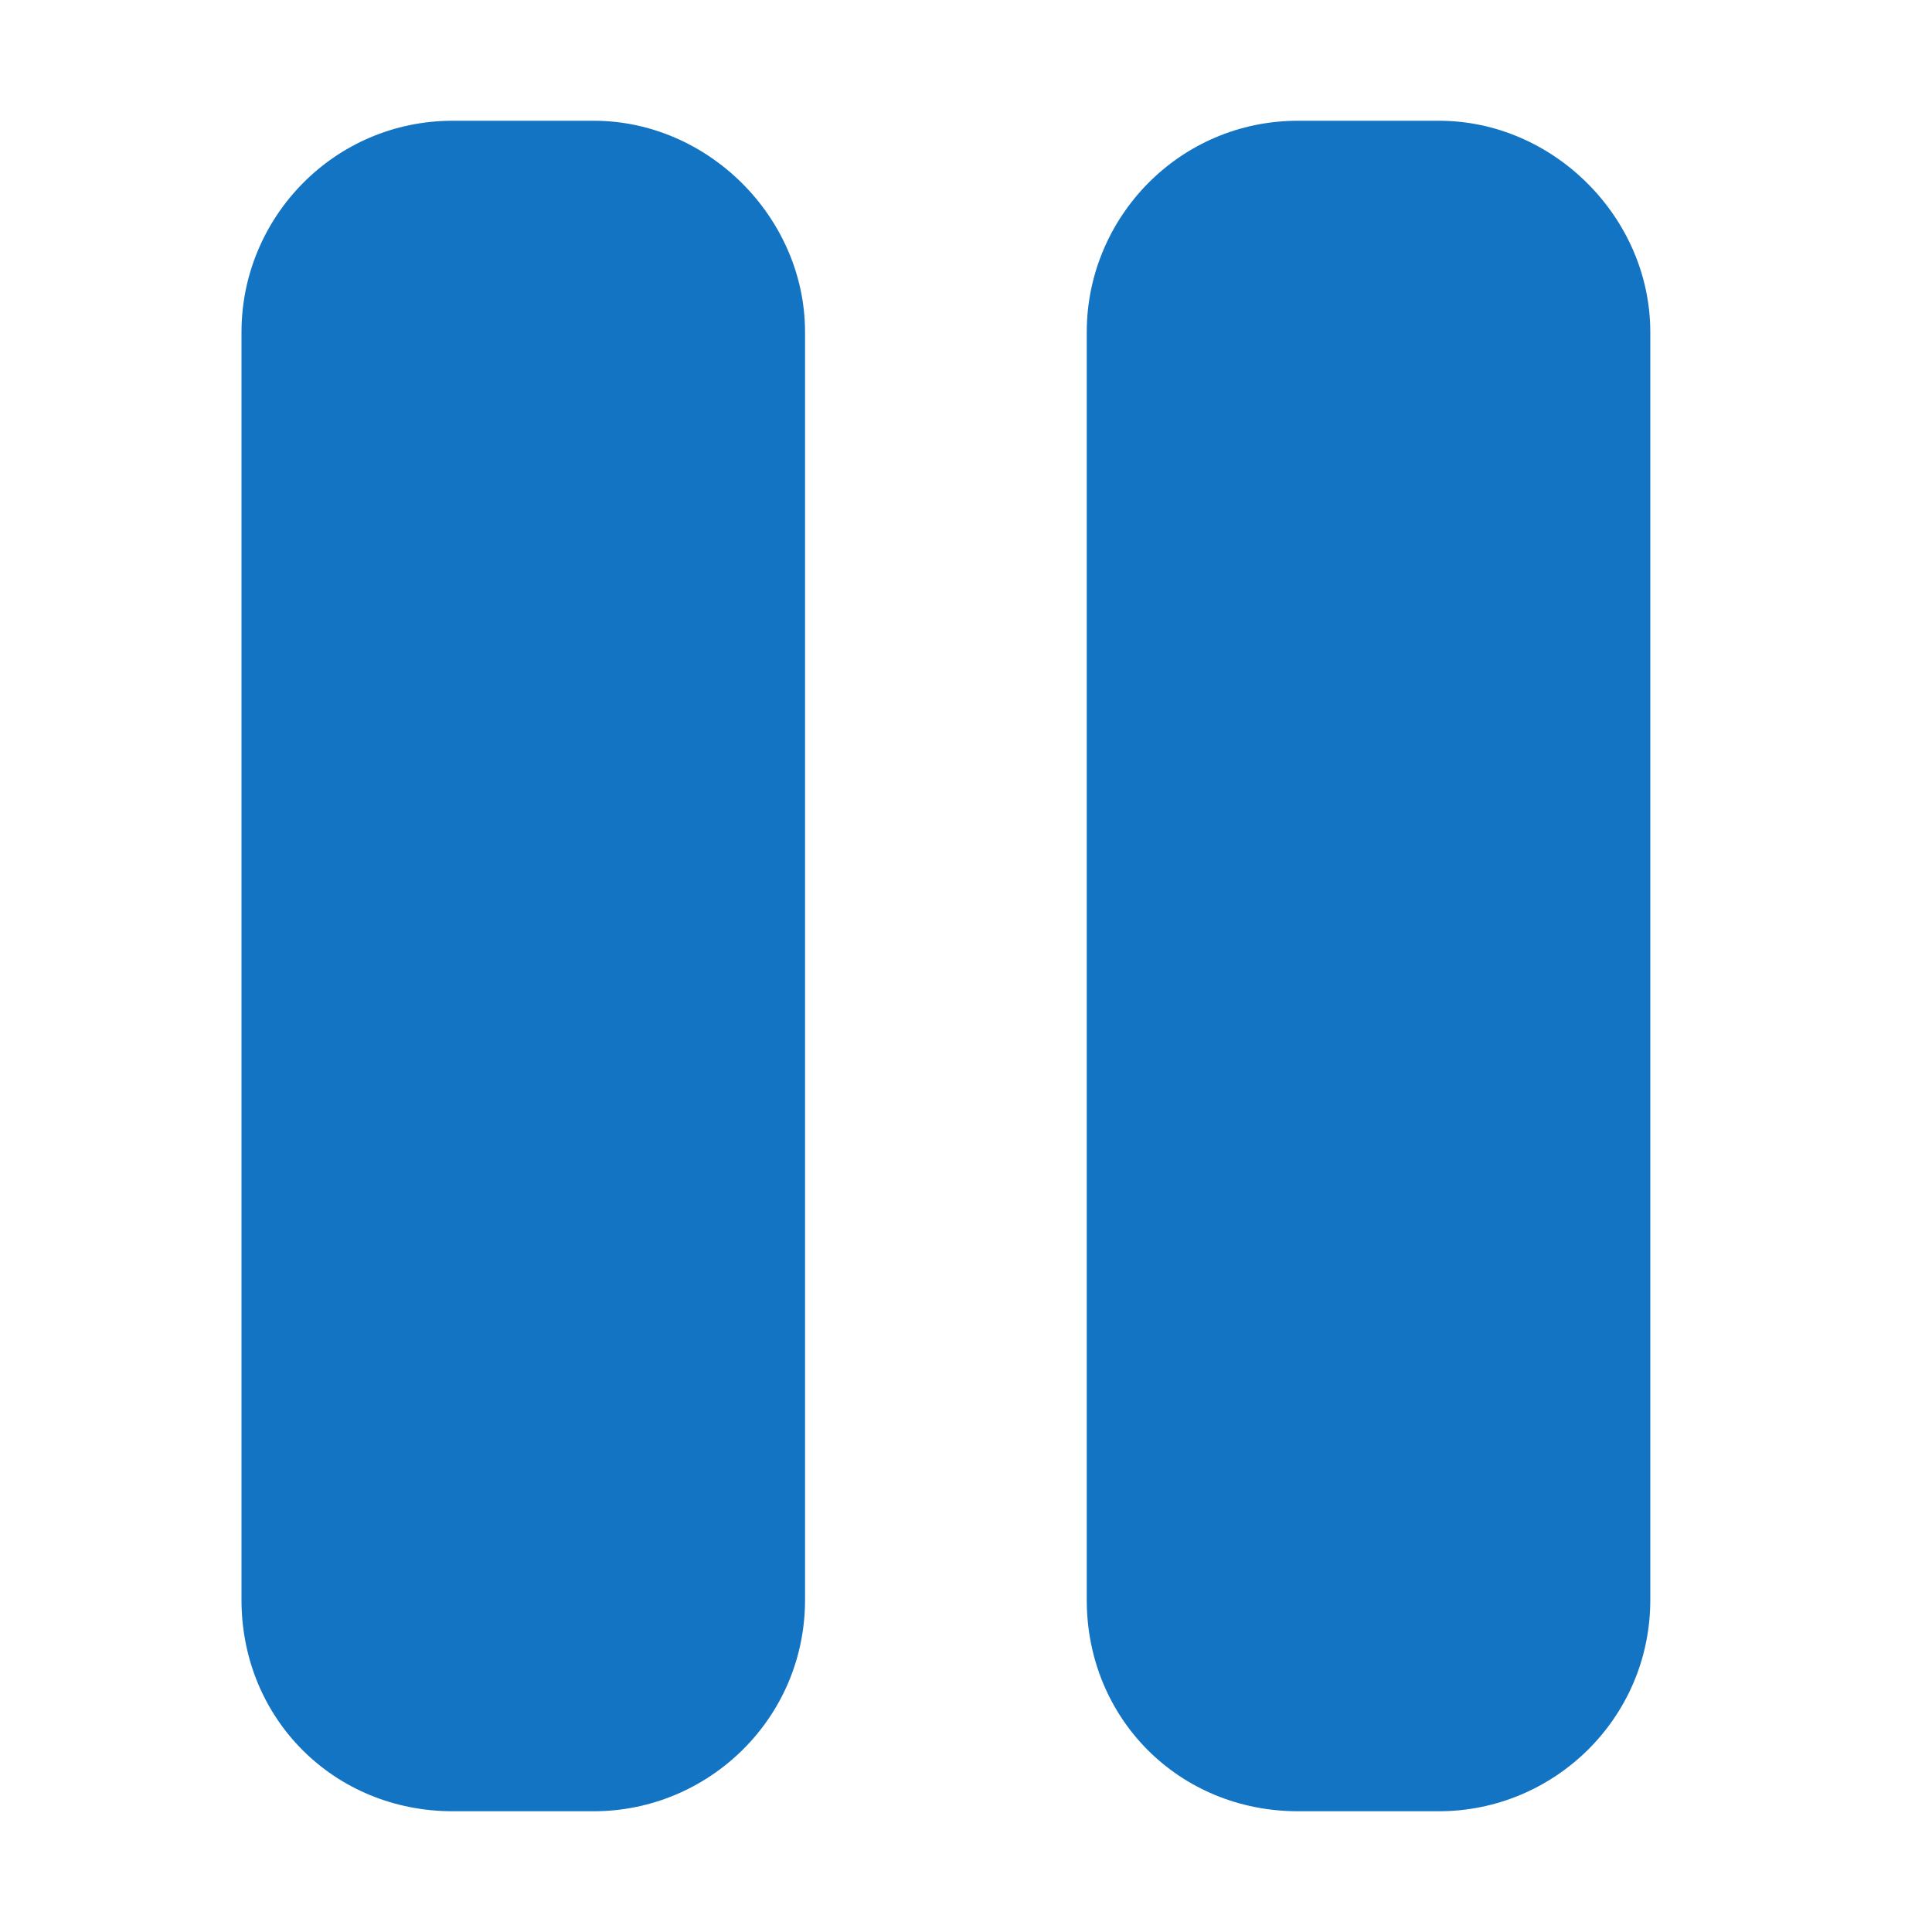
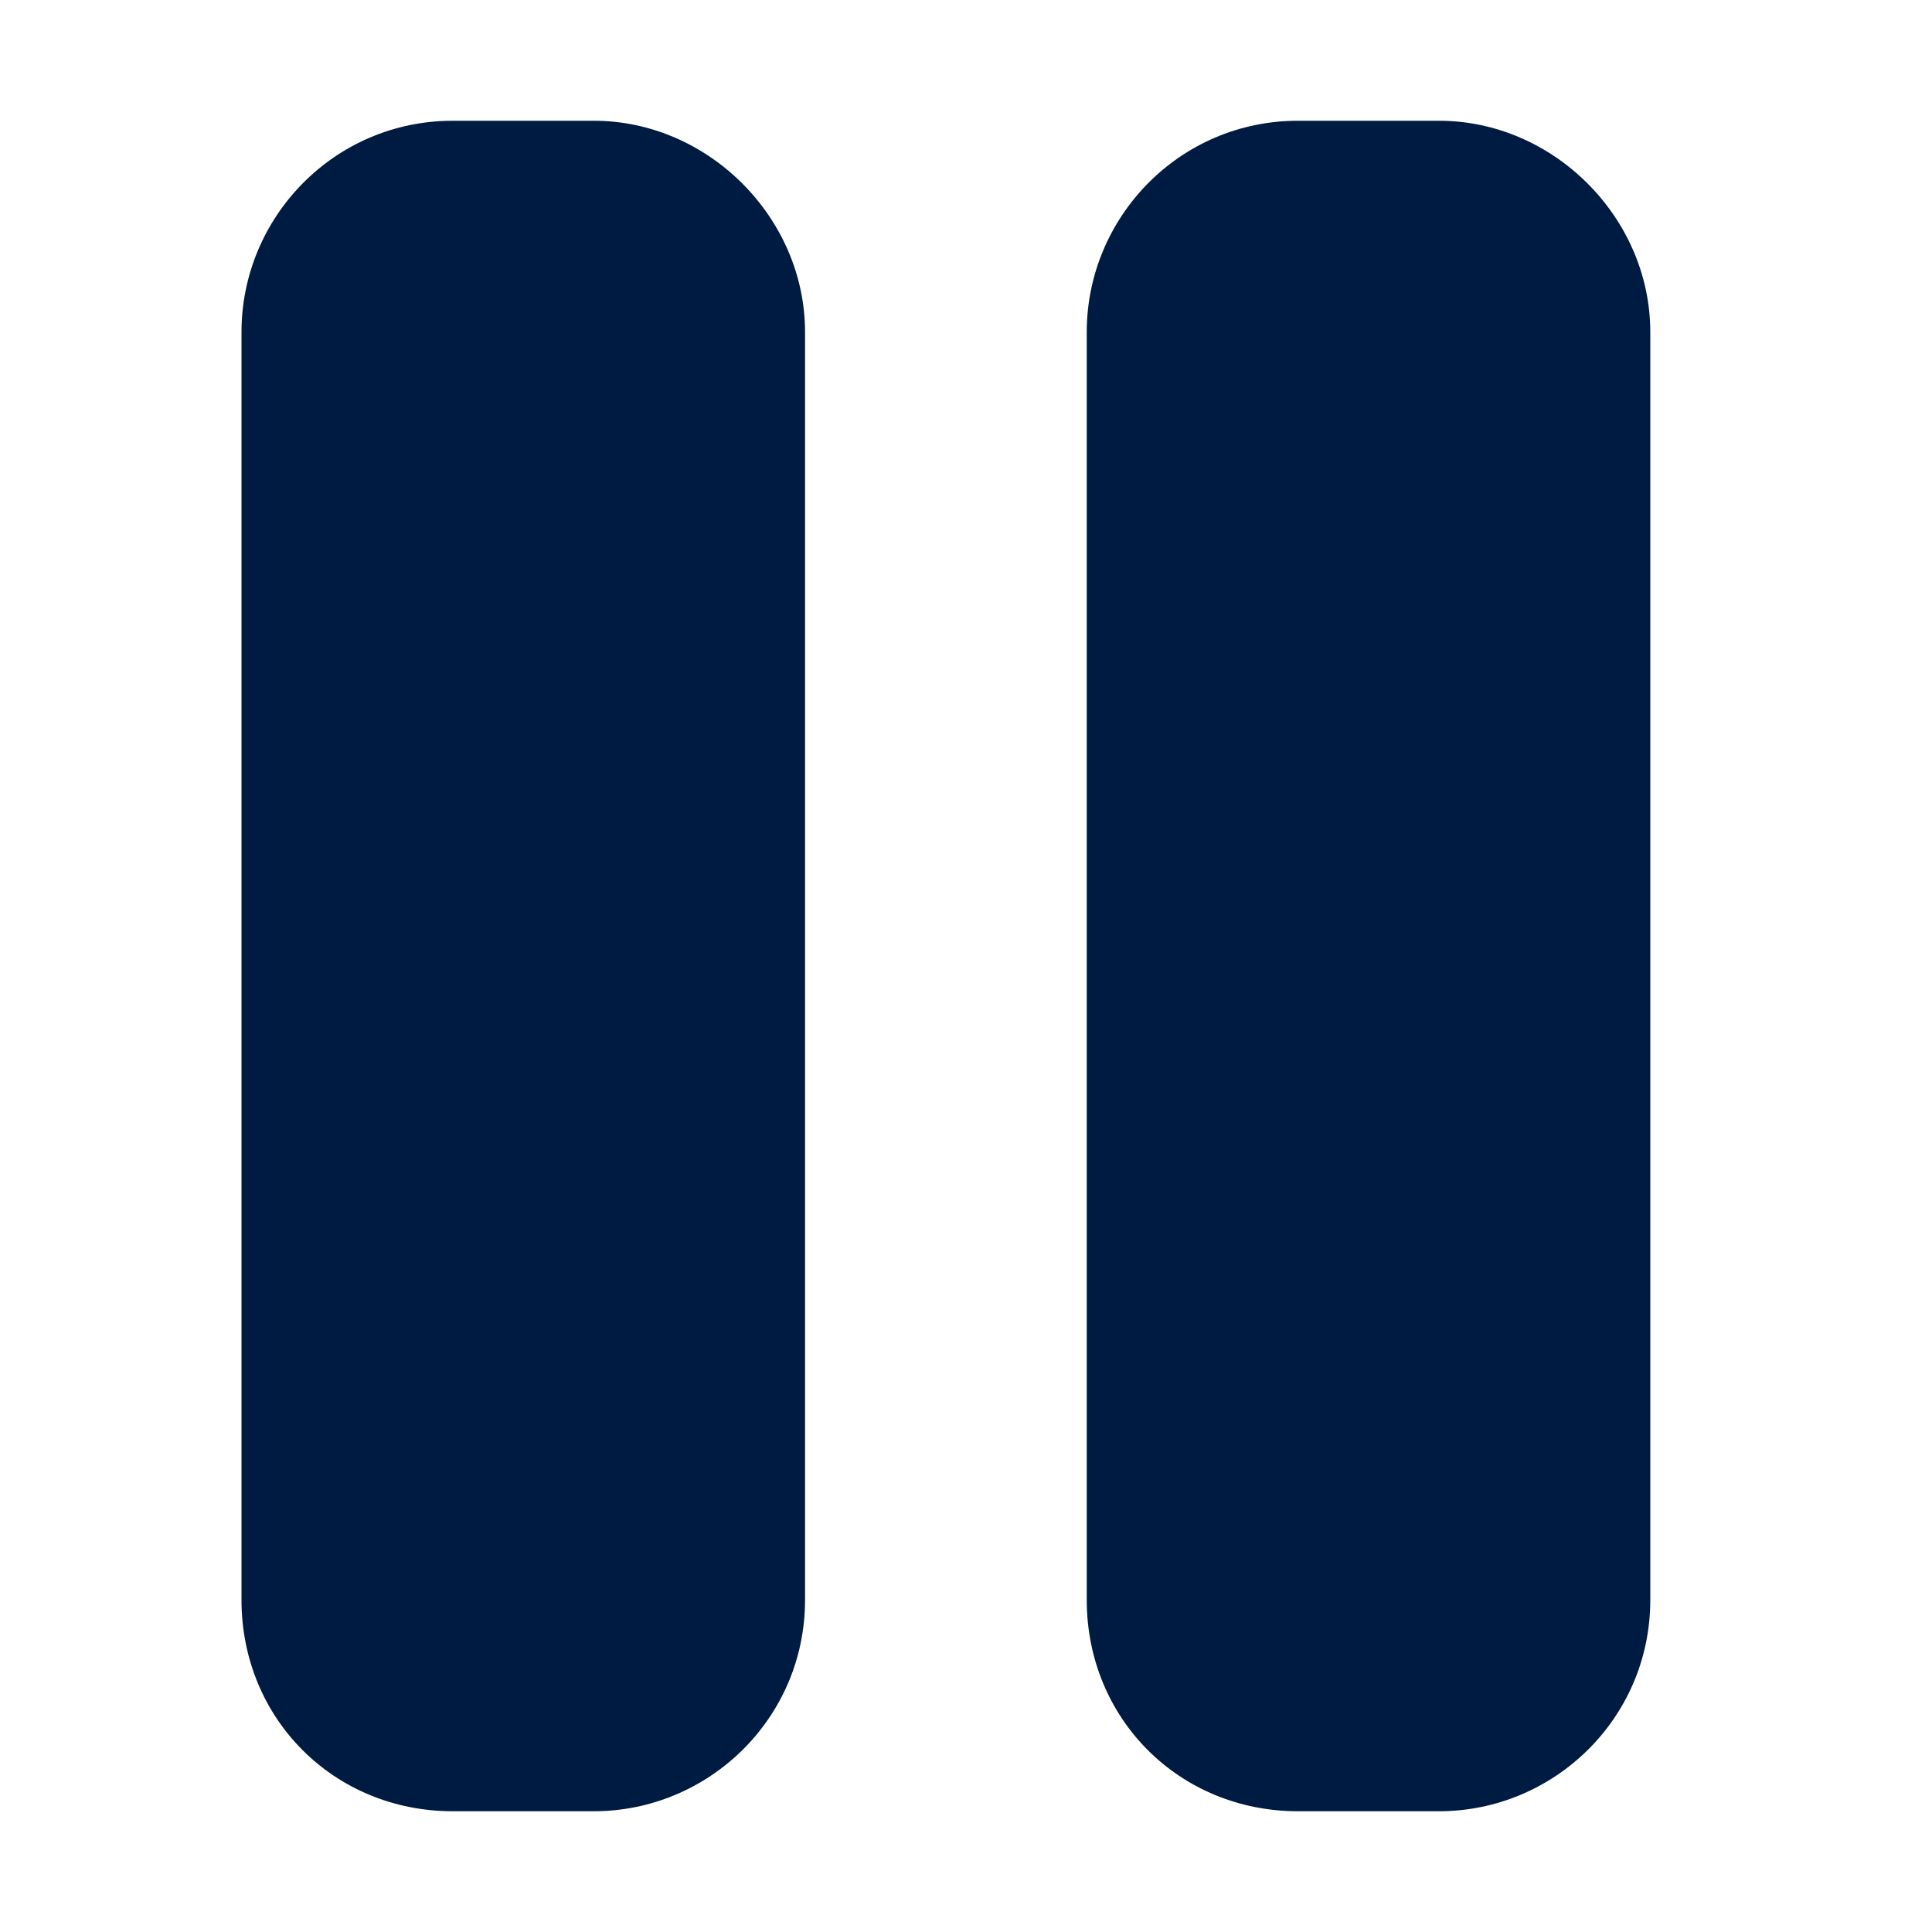
<svg xmlns="http://www.w3.org/2000/svg" width="16" height="16" viewBox="0 0 16 16" fill="none">
-   <path d="M3.75 1H4.917C5.865 1 6.667 1.802 6.667 2.75V13.25C6.667 14.234 5.865 15 4.917 15H3.75C2.766 15 2 14.234 2 13.25V2.75C2 1.802 2.766 1 3.75 1ZM10.75 1H11.917C12.865 1 13.667 1.802 13.667 2.75V13.25C13.667 14.234 12.865 15 11.917 15H10.75C9.766 15 9 14.234 9 13.25V2.75C9 1.802 9.766 1 10.75 1Z" fill="#1474C4" />
+   <path d="M3.75 1H4.917C5.865 1 6.667 1.802 6.667 2.75V13.25C6.667 14.234 5.865 15 4.917 15H3.75C2.766 15 2 14.234 2 13.25V2.75C2 1.802 2.766 1 3.75 1ZM10.75 1H11.917C12.865 1 13.667 1.802 13.667 2.75V13.25C13.667 14.234 12.865 15 11.917 15H10.75C9.766 15 9 14.234 9 13.25V2.75C9 1.802 9.766 1 10.75 1Z" fill="#001B41" />
</svg>
